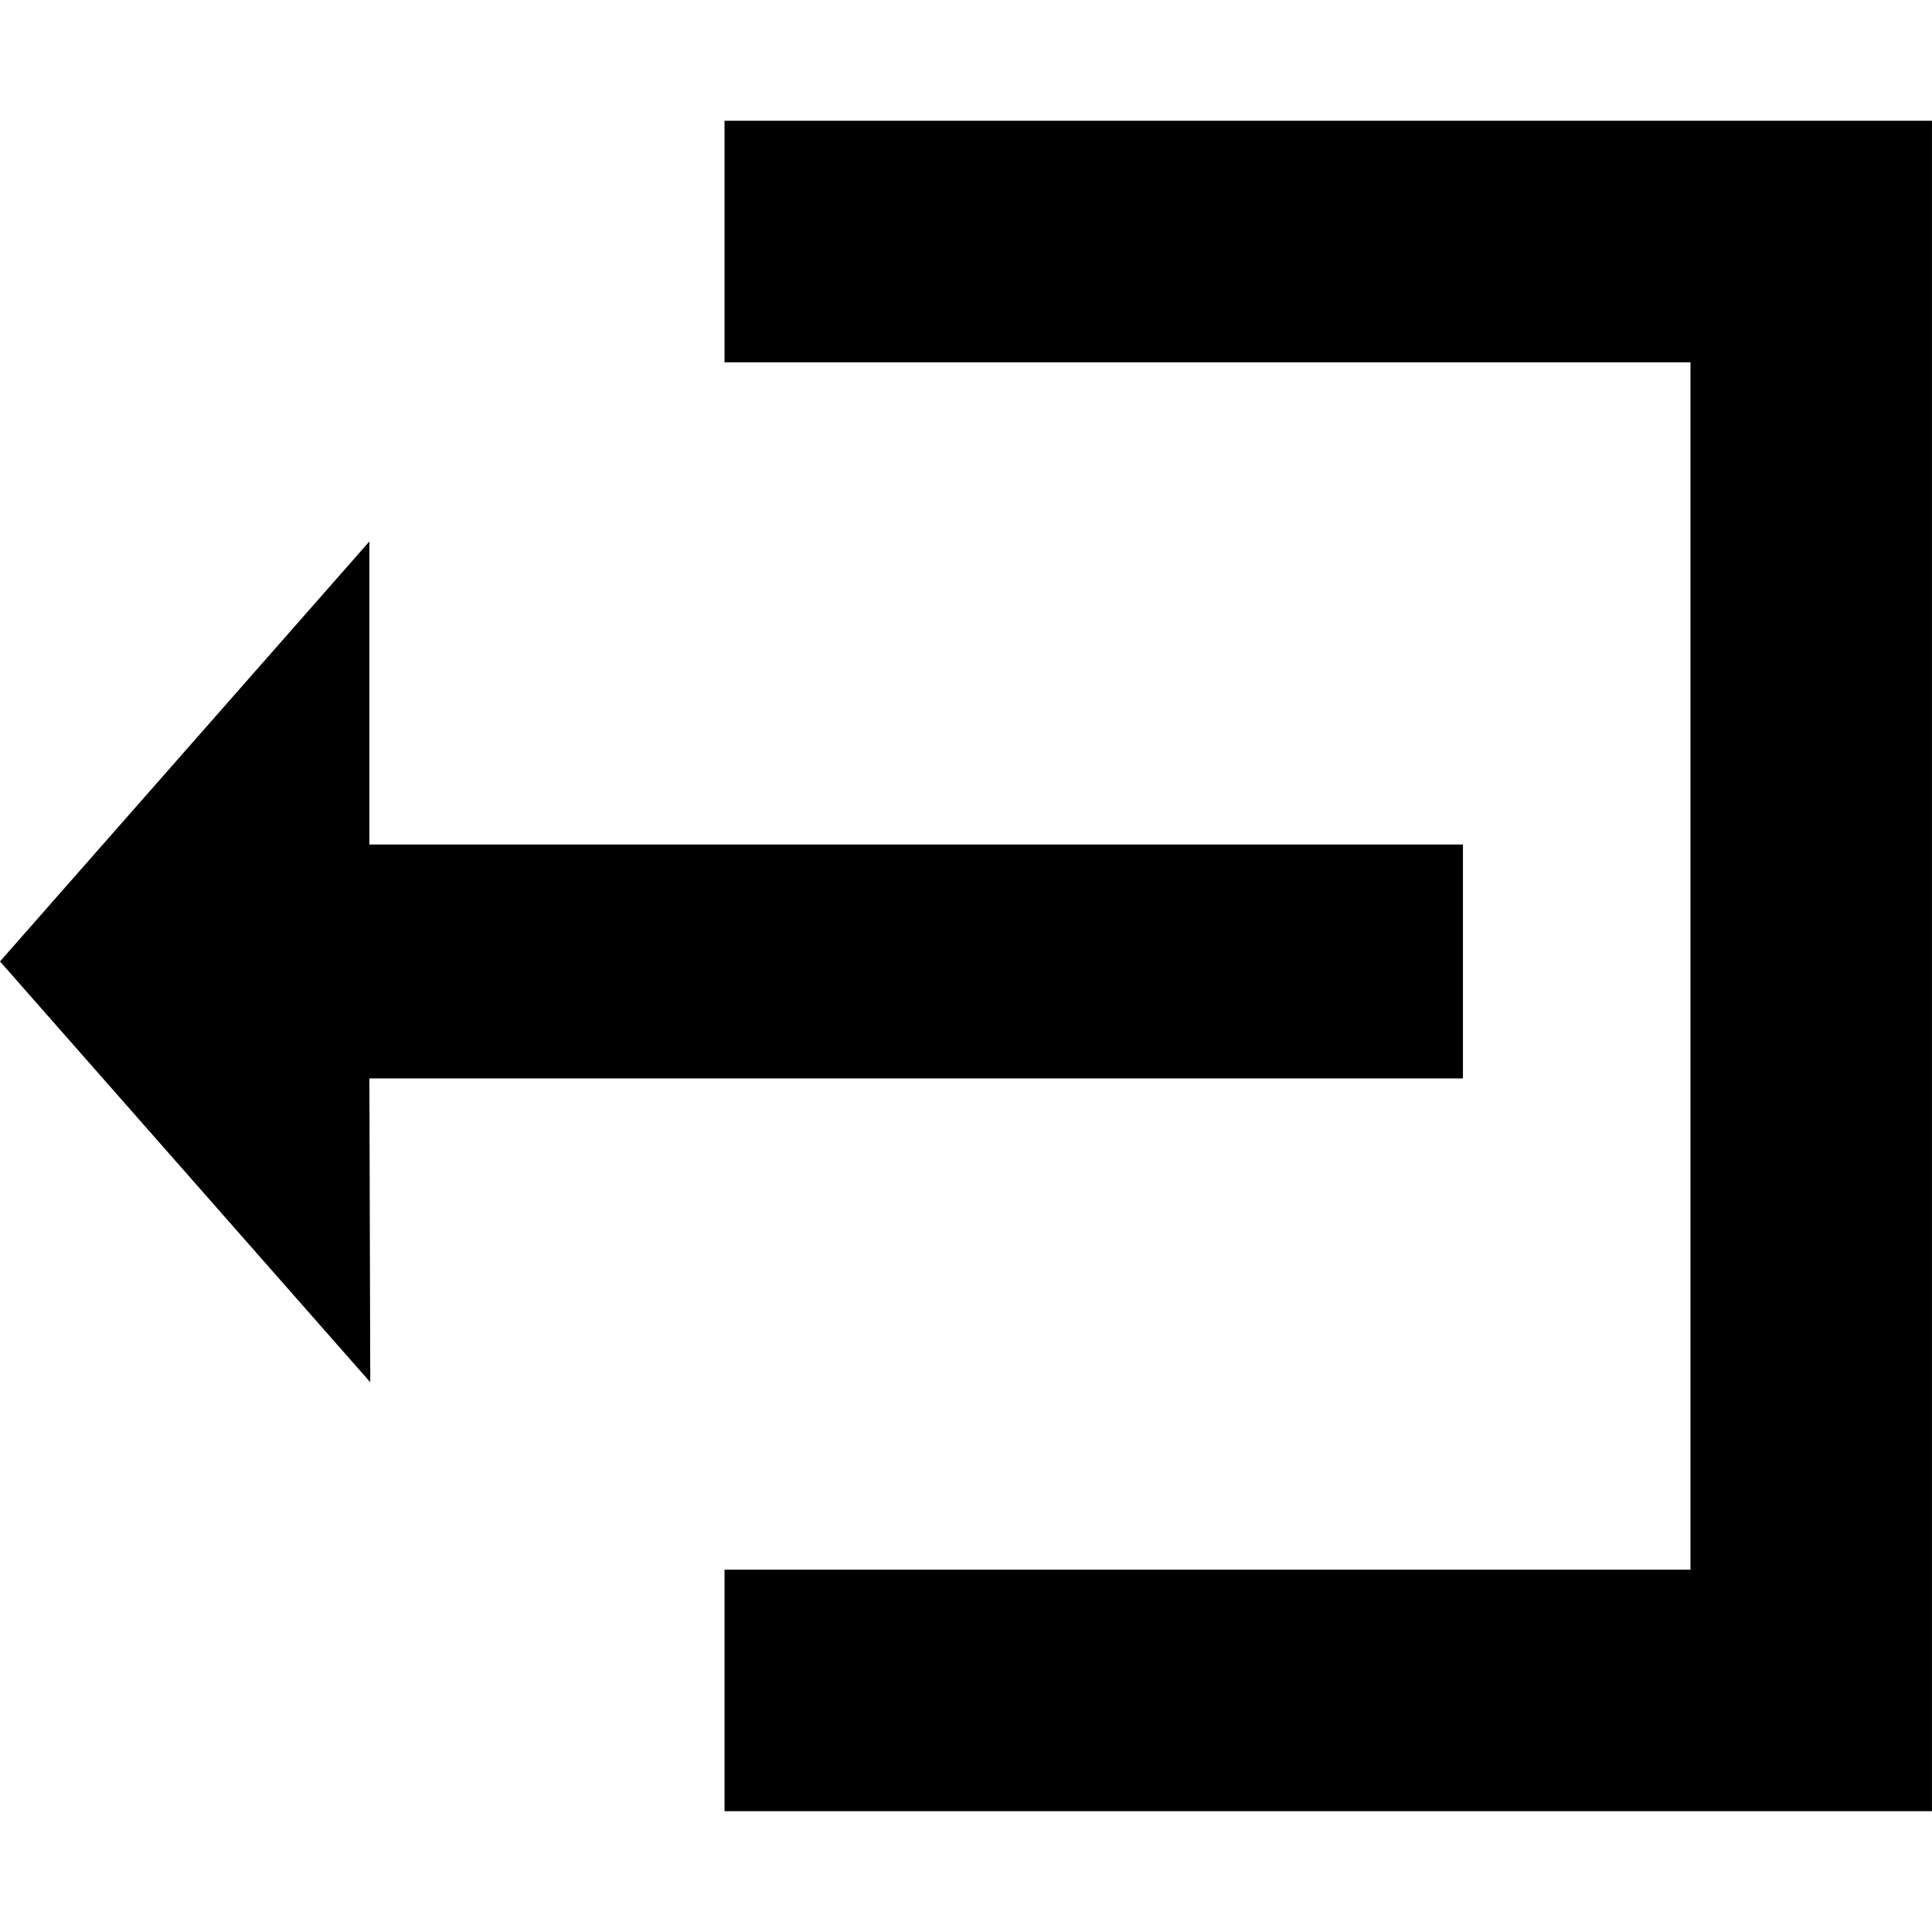
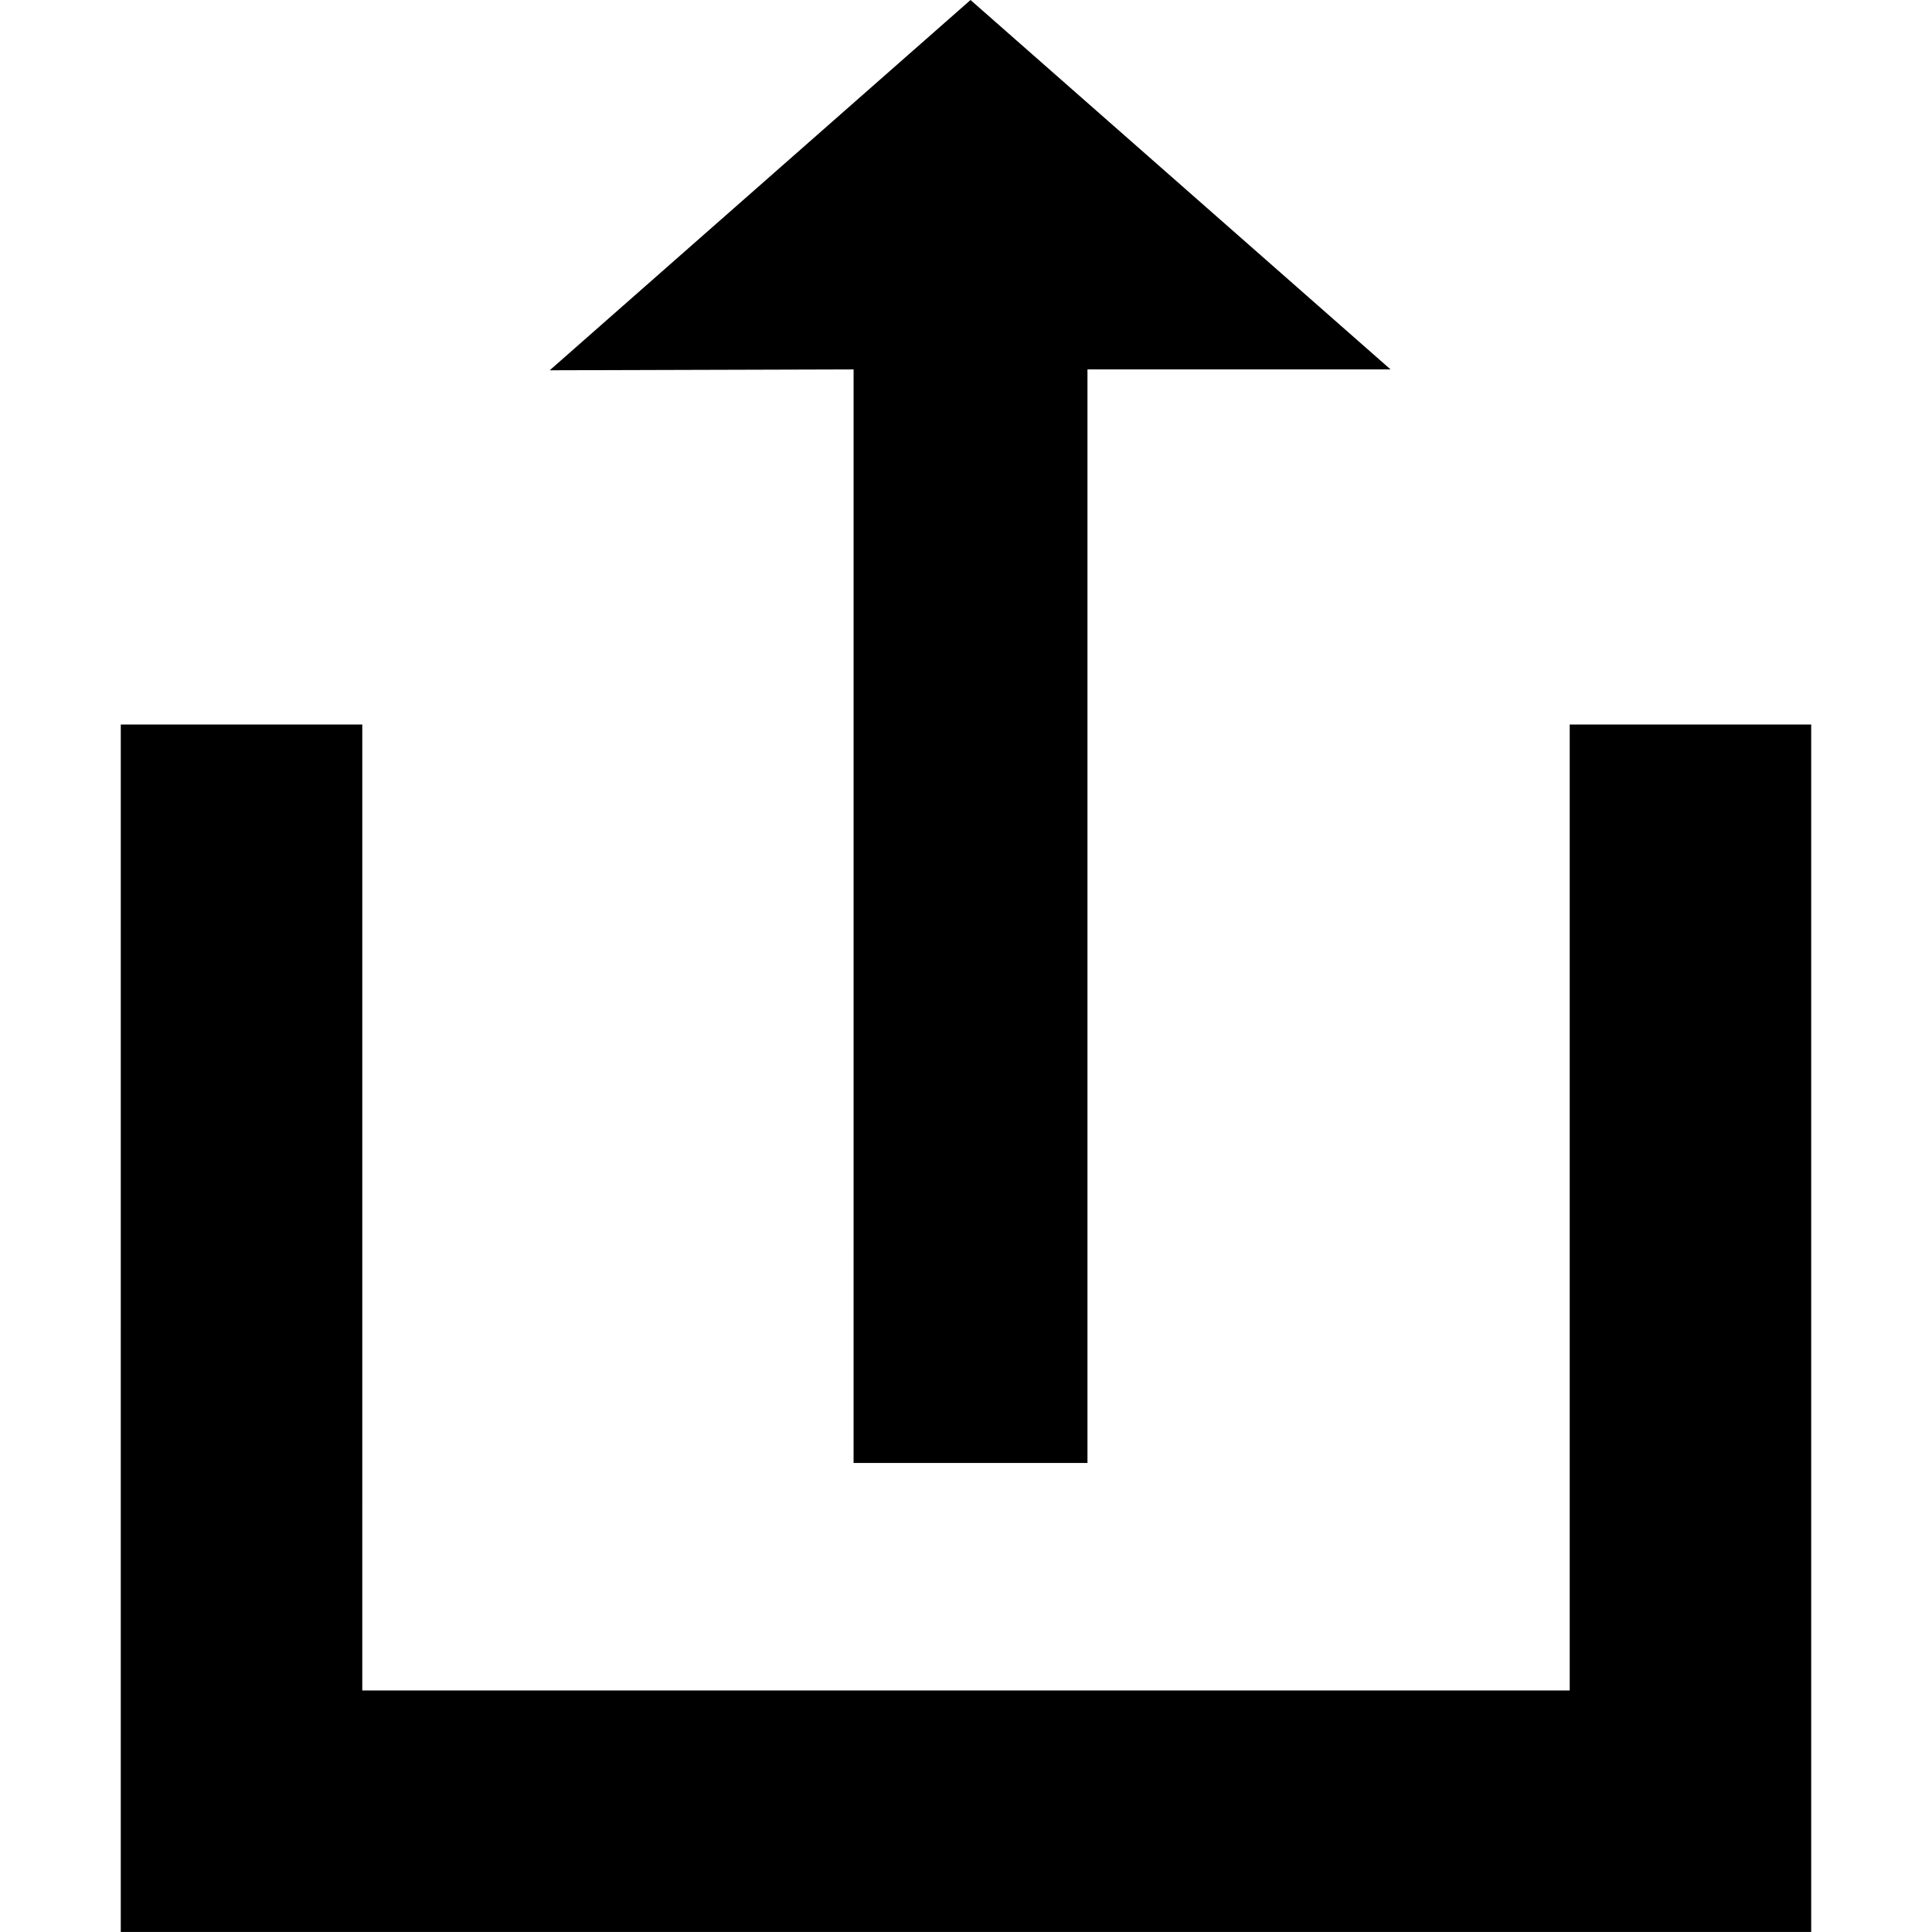
<svg xmlns="http://www.w3.org/2000/svg" version="1.1" id="OTWÓRZ" x="0px" y="0px" width="113.391px" height="113.391px" viewBox="0 0 113.391 113.391" enable-background="new 0 0 113.391 113.391" xml:space="preserve">
-   <path id="_x31_" d="M42.523,7.089v14.173h56.693v70.865H42.523v14.174h70.866V7.089H42.523z M85.863,63.292H21.68l0.052,17.834  L0,56.428l21.68-24.65v17.787h64.182V63.292z" />
+   <path id="L1" d="M106.301,42.523H92.128v56.693H21.262l0.001-56.693H7.089l-0.001,70.866h99.213V42.523z M50.097,85.863  l0.001-64.183l-17.834,0.052L56.961,0l24.651,21.68H63.825v64.182L50.097,85.863L50.097,85.863z" />
</svg>
